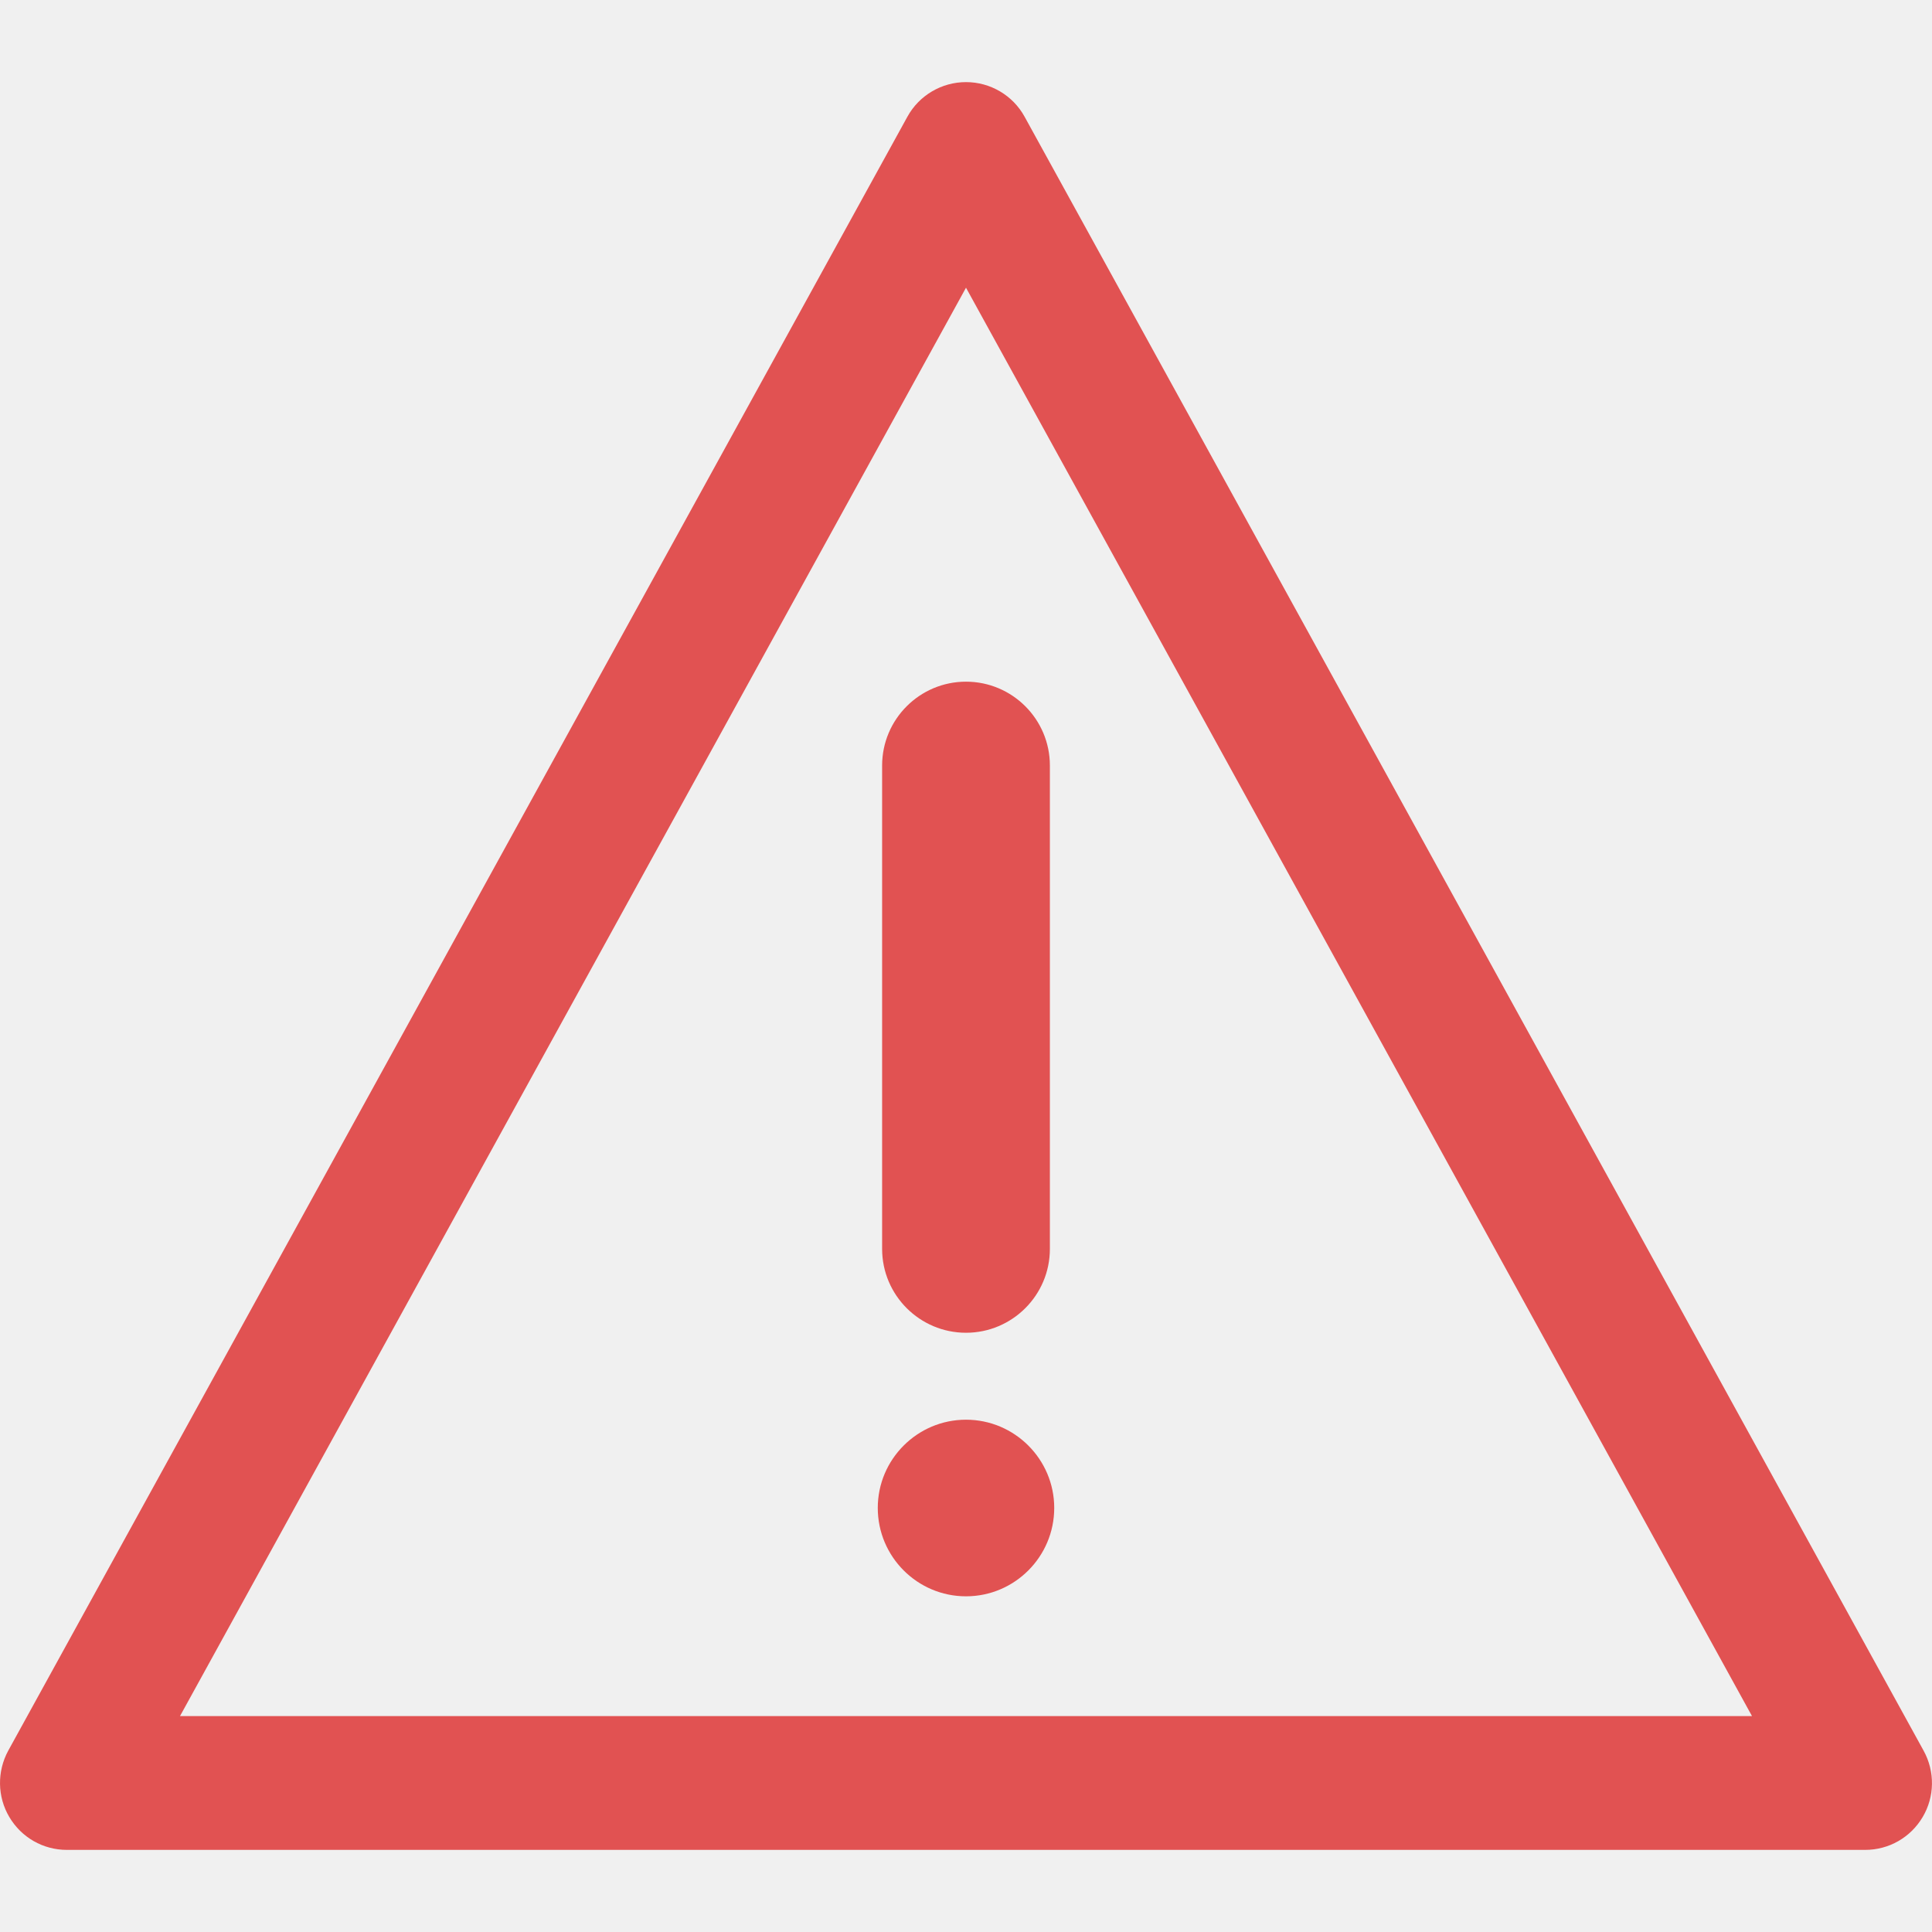
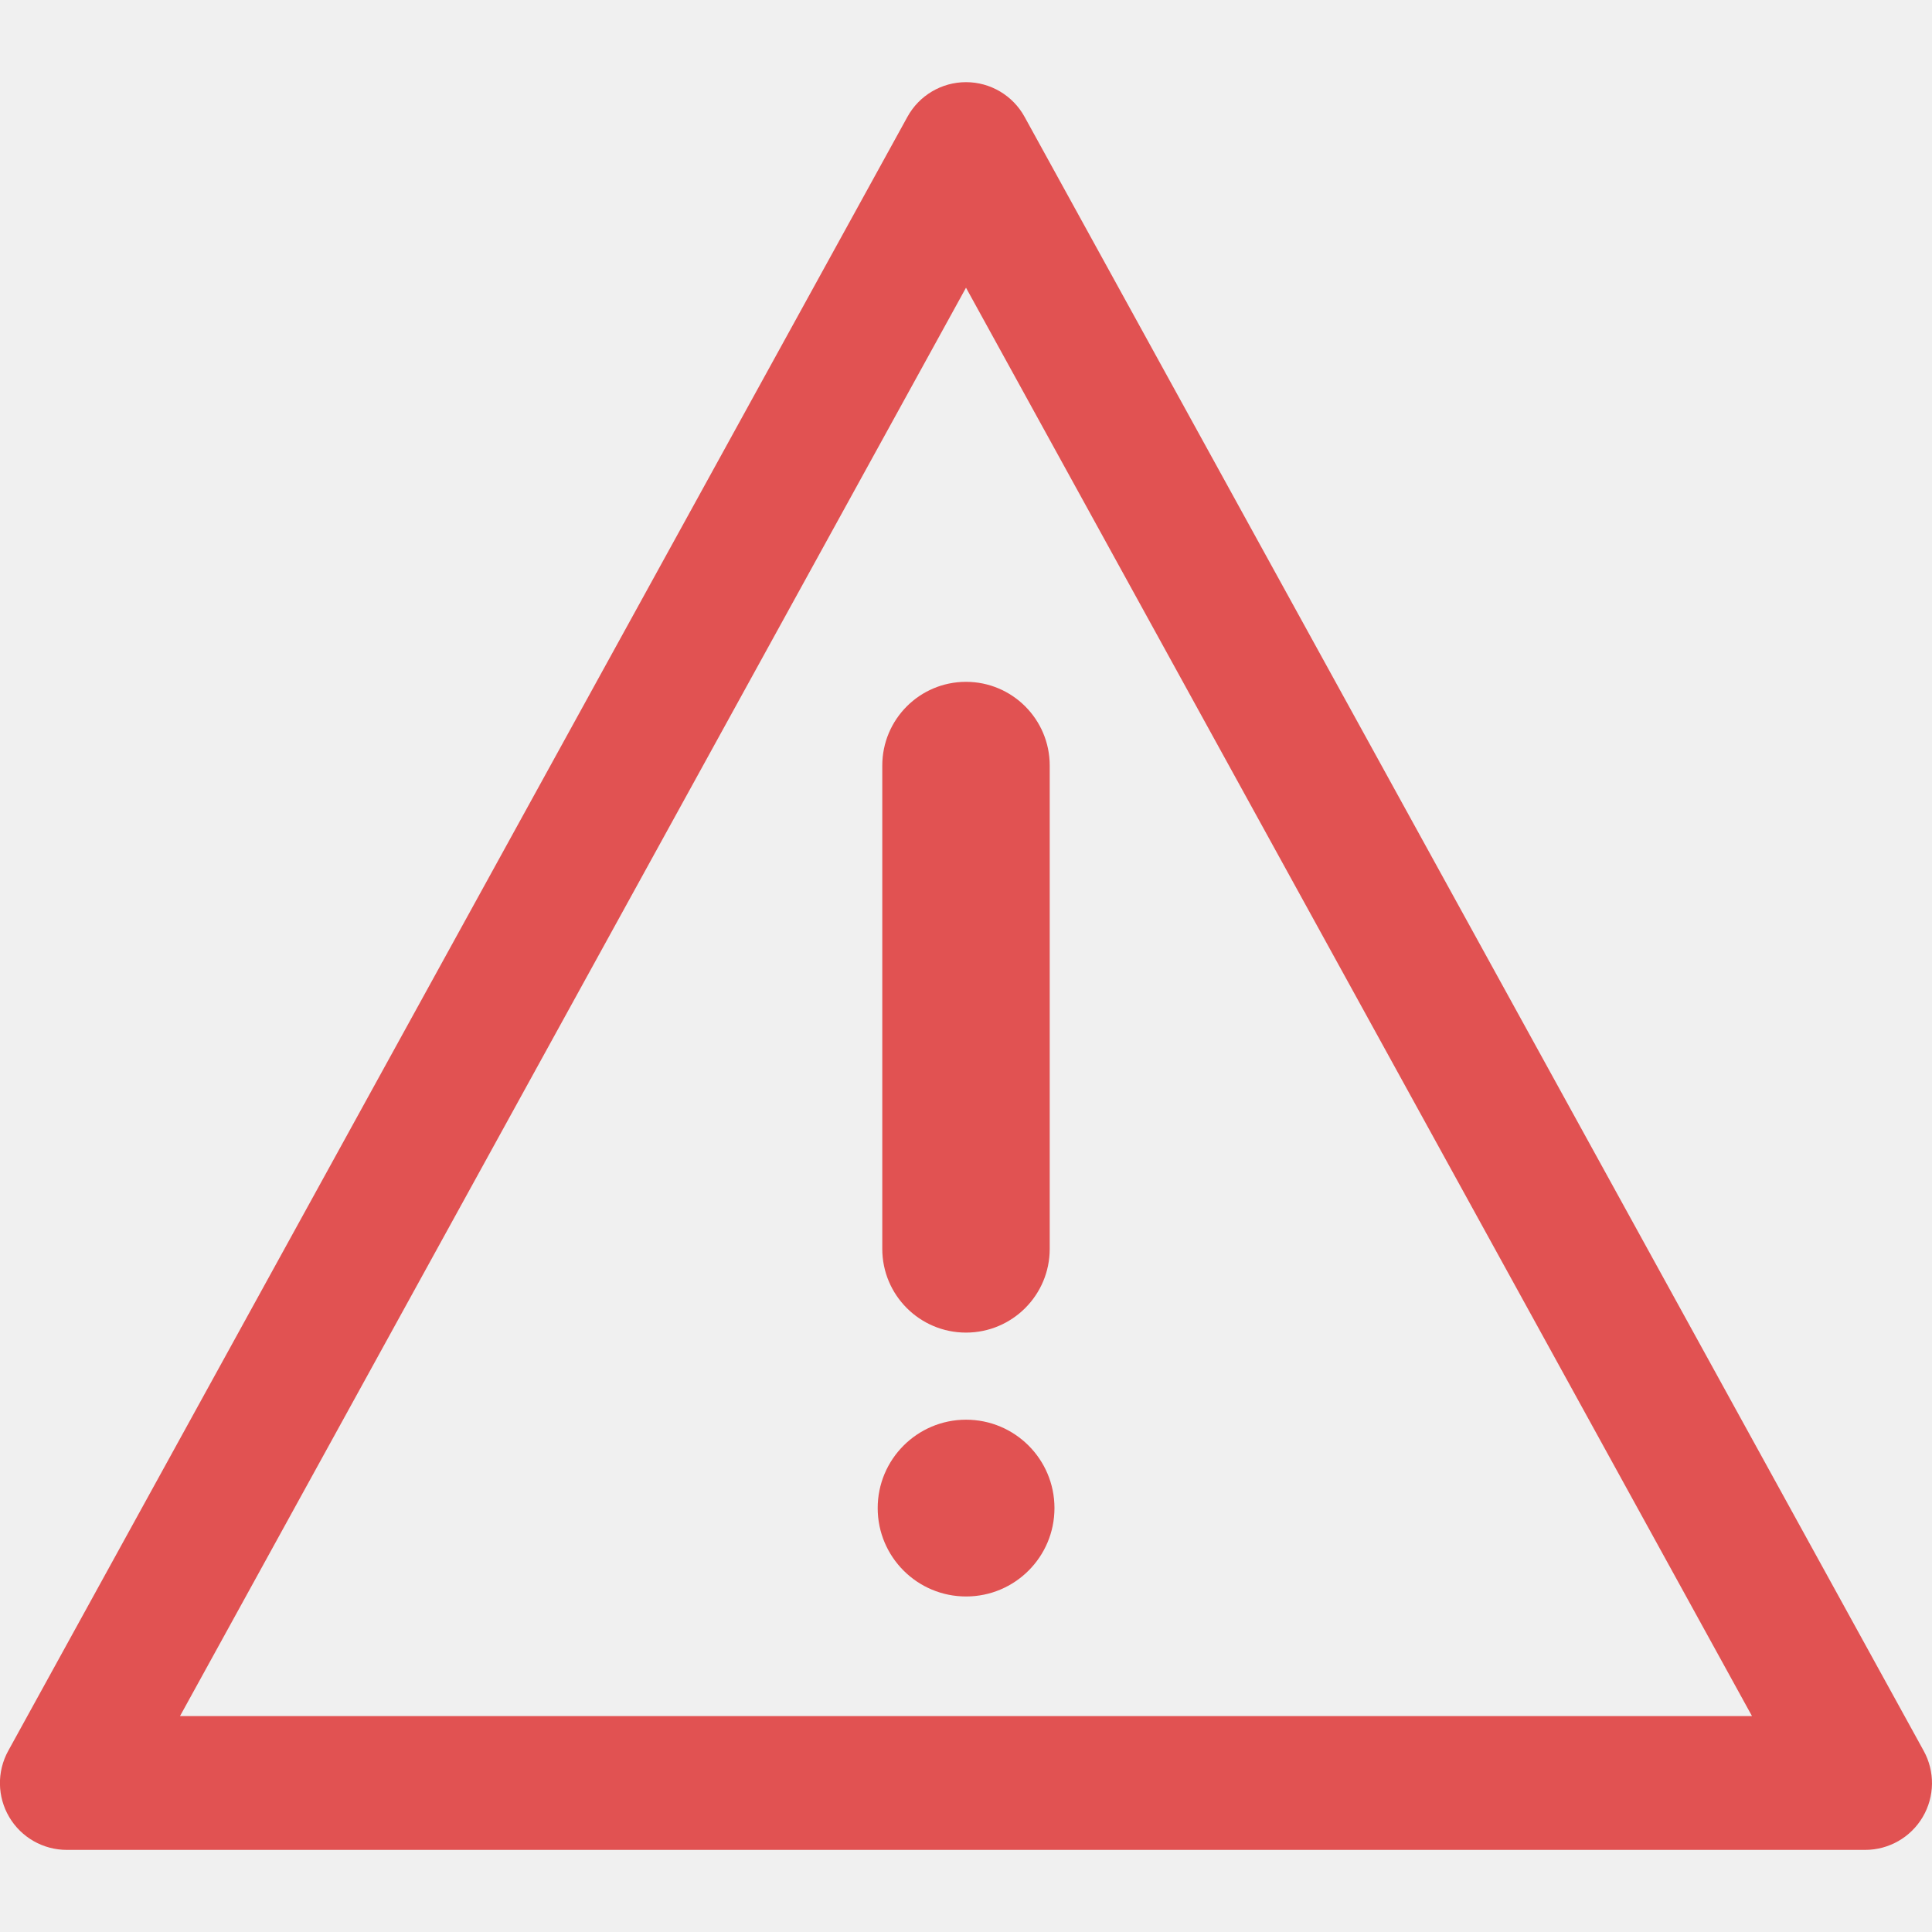
<svg xmlns="http://www.w3.org/2000/svg" width="12" height="12" viewBox="0 0 12 12" fill="none">
-   <g clip-path="url(#clip0)">
-     <path d="M11.948 10.874L6.364 0.725C6.291 0.592 6.151 0.51 6 0.51C5.849 0.51 5.709 0.592 5.636 0.725L0.051 10.874C-0.019 11.003 -0.017 11.16 0.058 11.286C0.133 11.413 0.268 11.49 0.415 11.49H11.585C11.732 11.49 11.867 11.413 11.942 11.286C12.017 11.16 12.019 11.003 11.948 10.874ZM1.118 10.659L6 1.787L10.882 10.659H1.118Z" fill="#E15252" />
-     <path d="M5.479 4.755V7.757C5.479 8.045 5.713 8.278 6 8.278C6.287 8.278 6.521 8.045 6.521 7.757V4.755C6.521 4.467 6.287 4.234 6 4.234C5.713 4.234 5.479 4.467 5.479 4.755Z" fill="#E15252" />
-     <path d="M6 8.818C5.698 8.818 5.452 9.064 5.452 9.366C5.452 9.669 5.698 9.915 6 9.915C6.302 9.915 6.548 9.669 6.548 9.366C6.548 9.064 6.302 8.818 6 8.818Z" fill="#E15252" />
+   <g clip-path="url(#clip0)" fill="#E15252">
+     <path d="M11.948 10.874L6.364.726a.415.415 0 00-.728 0L.051 10.875a.415.415 0 00.364.615h11.17a.415.415 0 00.363-.616zm-10.83-.215L6 1.787l4.882 8.872H1.118z" />
+     <path d="M5.48 4.755v3.002a.52.52 0 001.04 0V4.755a.52.52 0 00-1.04 0zM6 8.818a.549.549 0 10.001 1.098A.549.549 0 006 8.818z" />
  </g>
  <defs>
    <clipPath id="clip0">
-       <rect width="12" height="12" fill="white" />
+       <path fill="#fff" d="M0 0h12v12H0z" />
    </clipPath>
  </defs>
</svg>
